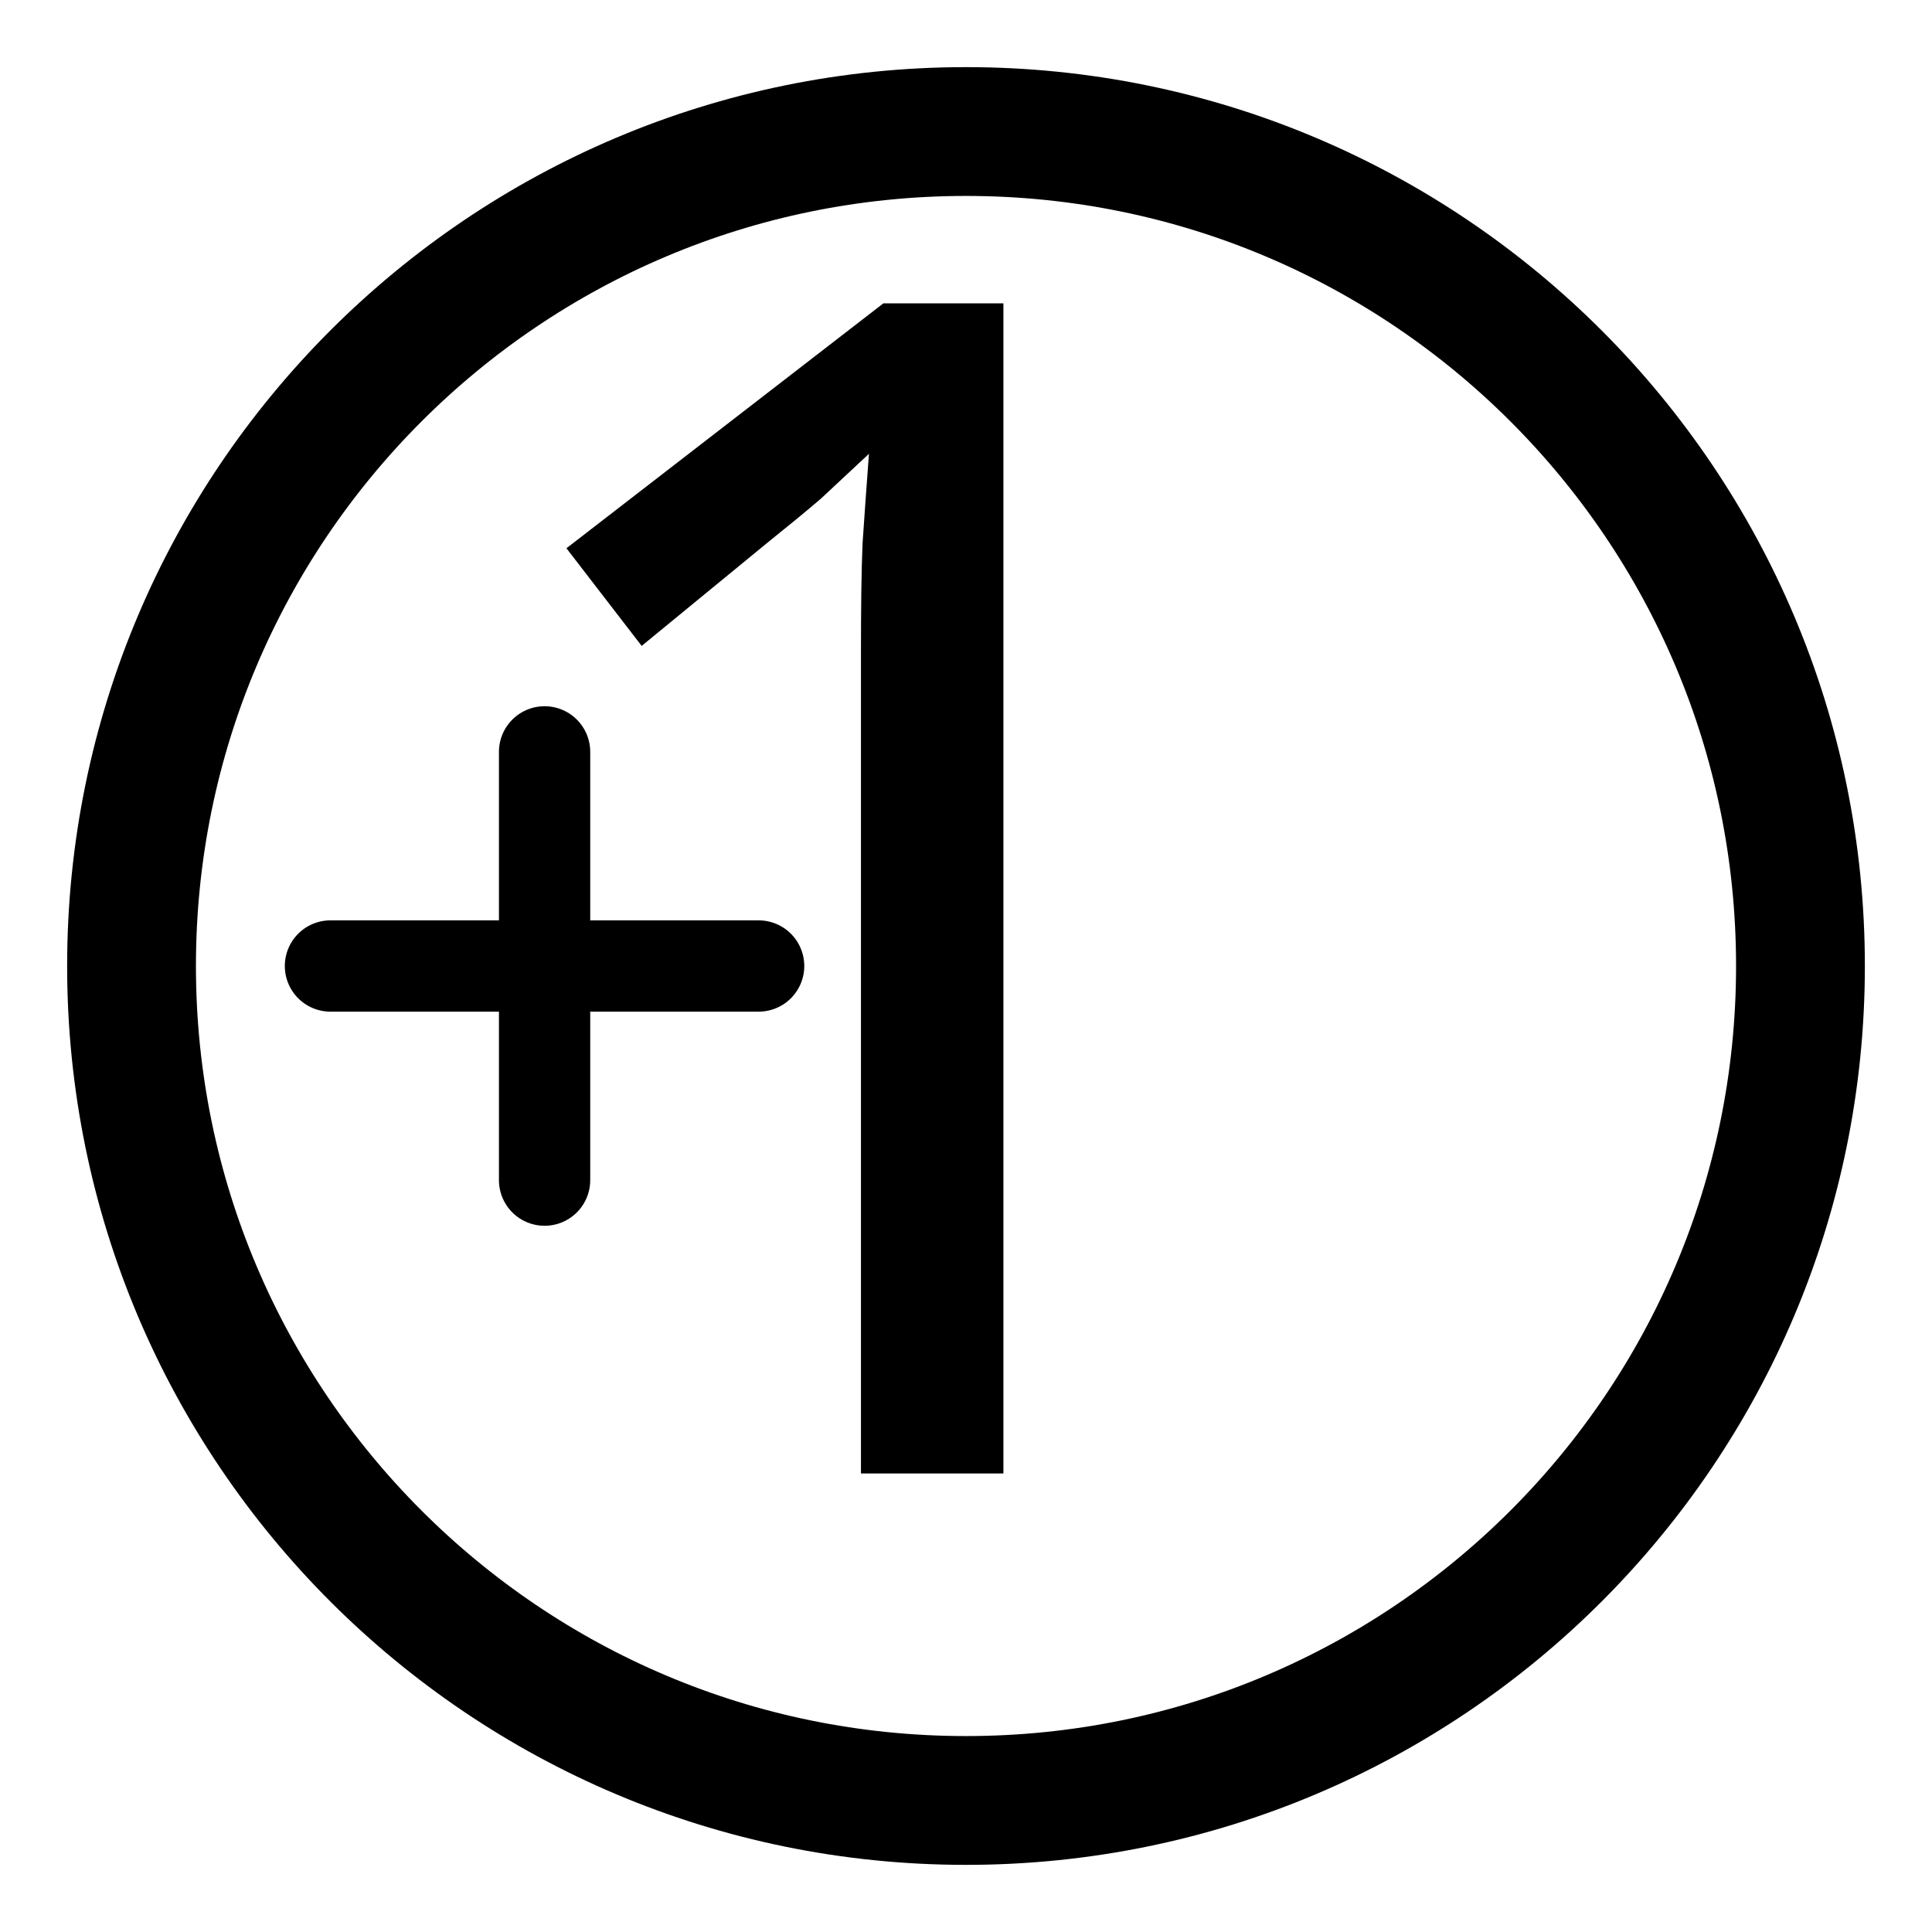
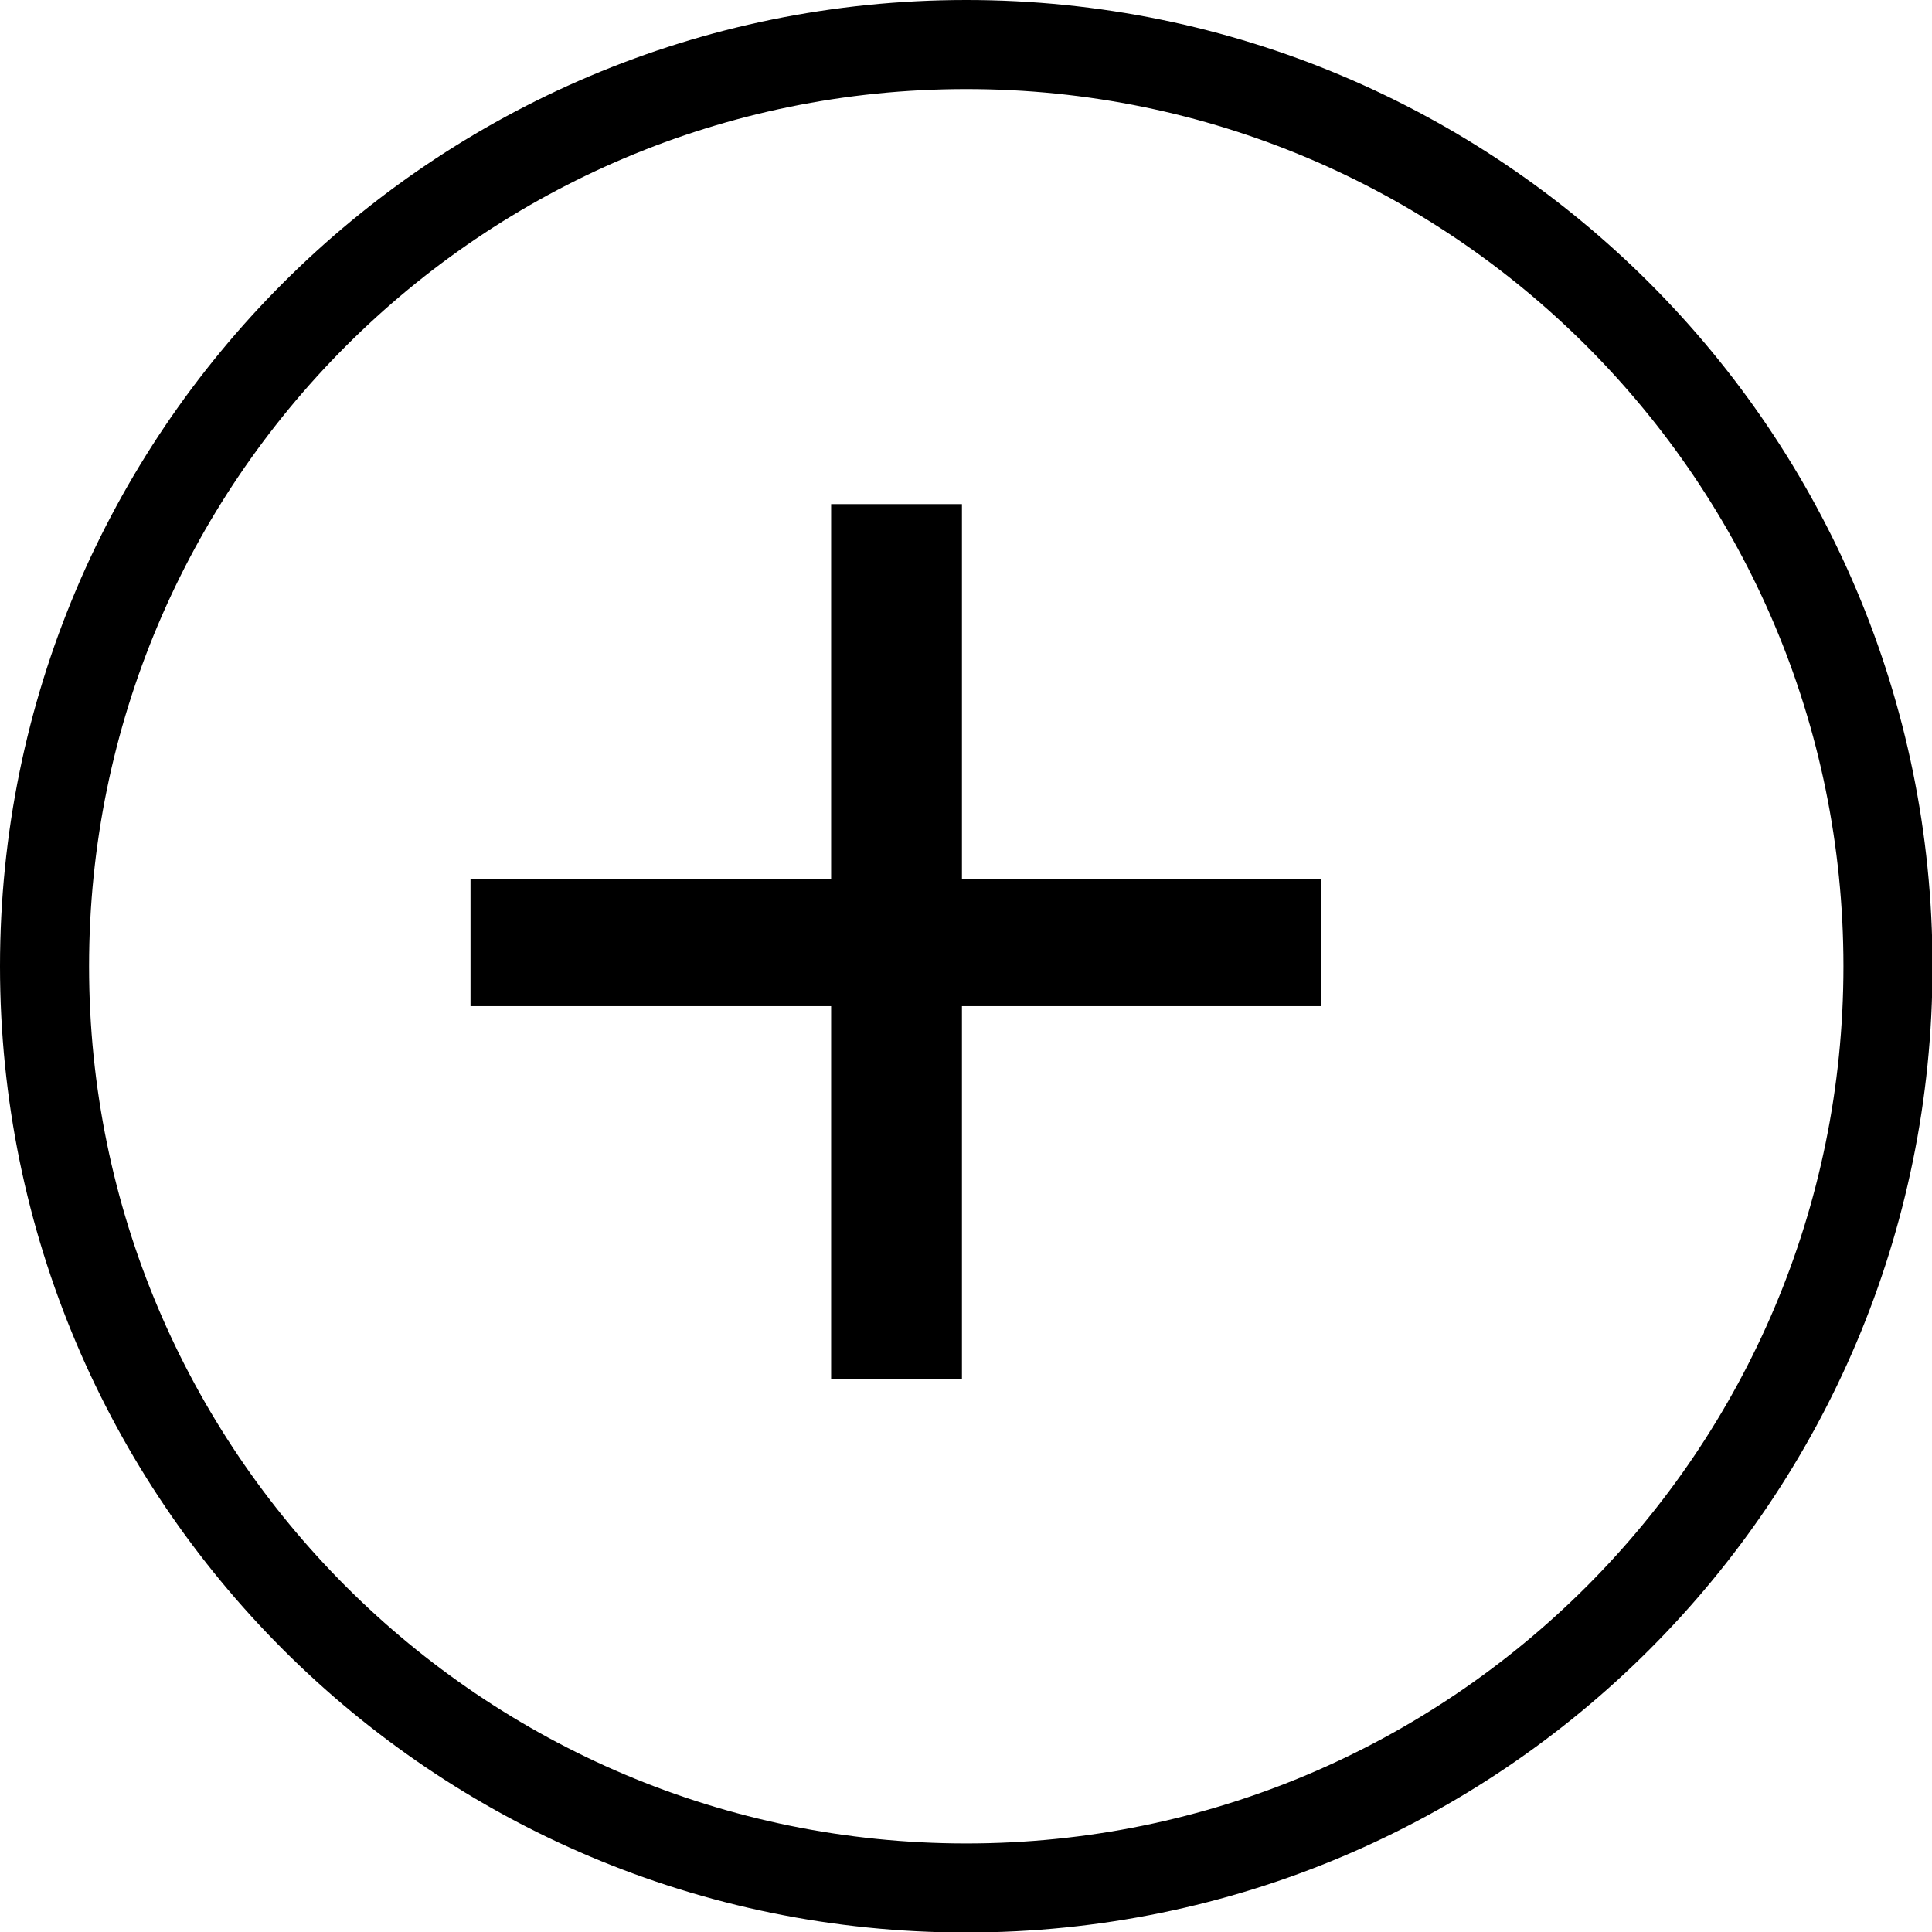
- <svg xmlns="http://www.w3.org/2000/svg" width="800" height="800" viewBox="0 0 24 24" fill="none" version="1.1" id="svg2165">
+ <svg xmlns="http://www.w3.org/2000/svg" width="124.367" height="124.367" viewBox="0 0 3.731 3.731" fill="none" version="1.1" id="svg2165" xml:space="preserve">
  <defs id="defs2169">
-     <rect x="216.034" y="227.286" width="389.311" height="317.3" id="rect1009" />
+     <rect x="216.034" y="227.286" width="389.311" height="317.3" id="rect1096" />
  </defs>
-   <ellipse style="fill:none;stroke:#000000;stroke-width:1.6;stroke-linecap:round;stroke-dasharray:none;paint-order:markers stroke fill" id="path399" cx="12" cy="12" rx="10.366" ry="10.366" />
-   <text xml:space="preserve" transform="matrix(1.27258,0,0,1.27258,-269.6901,-288.3881)" id="text1007" style="font-style:normal;font-variant:normal;font-weight:normal;font-stretch:normal;font-size:16px;font-family:AppleMyungjo;-inkscape-font-specification:'AppleMyungjo, Normal';font-variant-ligatures:normal;font-variant-caps:normal;font-variant-numeric:normal;font-variant-east-asian:normal;white-space:pre;shape-inside:url(#rect1009);display:inline;fill:#000000;stroke:none;stroke-width:53.333;stroke-linecap:round;stroke-dasharray:none;paint-order:markers stroke fill">
-     <tspan x="216.033" y="240.999" id="tspan1463">1</tspan>
+   <ellipse style="fill:none;fill-opacity:1;stroke:#000000;stroke-width:0.172;stroke-linecap:round;stroke-dasharray:none;paint-order:markers stroke fill" id="ellipse1088" cx="1.866" cy="1.866" rx="1.78" ry="1.78" />
+   <text xml:space="preserve" transform="matrix(0.2184816,0,0,0.2184816,-46.46433,-49.60154)" id="text1092" style="font-style:normal;font-variant:normal;font-weight:normal;font-stretch:normal;font-size:16px;font-family:AppleMyungjo;-inkscape-font-specification:'AppleMyungjo, Normal';font-variant-ligatures:normal;font-variant-caps:normal;font-variant-numeric:normal;font-variant-east-asian:normal;white-space:pre;shape-inside:url(#rect1096);display:inline;fill:#000000;stroke:none;stroke-width:53.333;stroke-linecap:round;stroke-dasharray:none;paint-order:markers stroke fill">
+     <tspan x="216.033" y="240.999" id="tspan1760">+</tspan>
  </text>
-   <path style="fill:#000000;stroke:#000000;stroke-width:1.134;stroke-linecap:round;stroke-dasharray:none;paint-order:markers stroke fill" d="M 9.424,12 H 4.105" id="path1232" />
-   <path style="fill:#000000;stroke:#000000;stroke-width:1.134;stroke-linecap:round;stroke-dasharray:none;paint-order:markers stroke fill" d="M 6.765,9.34 V 14.66" id="path1377" />
</svg>
